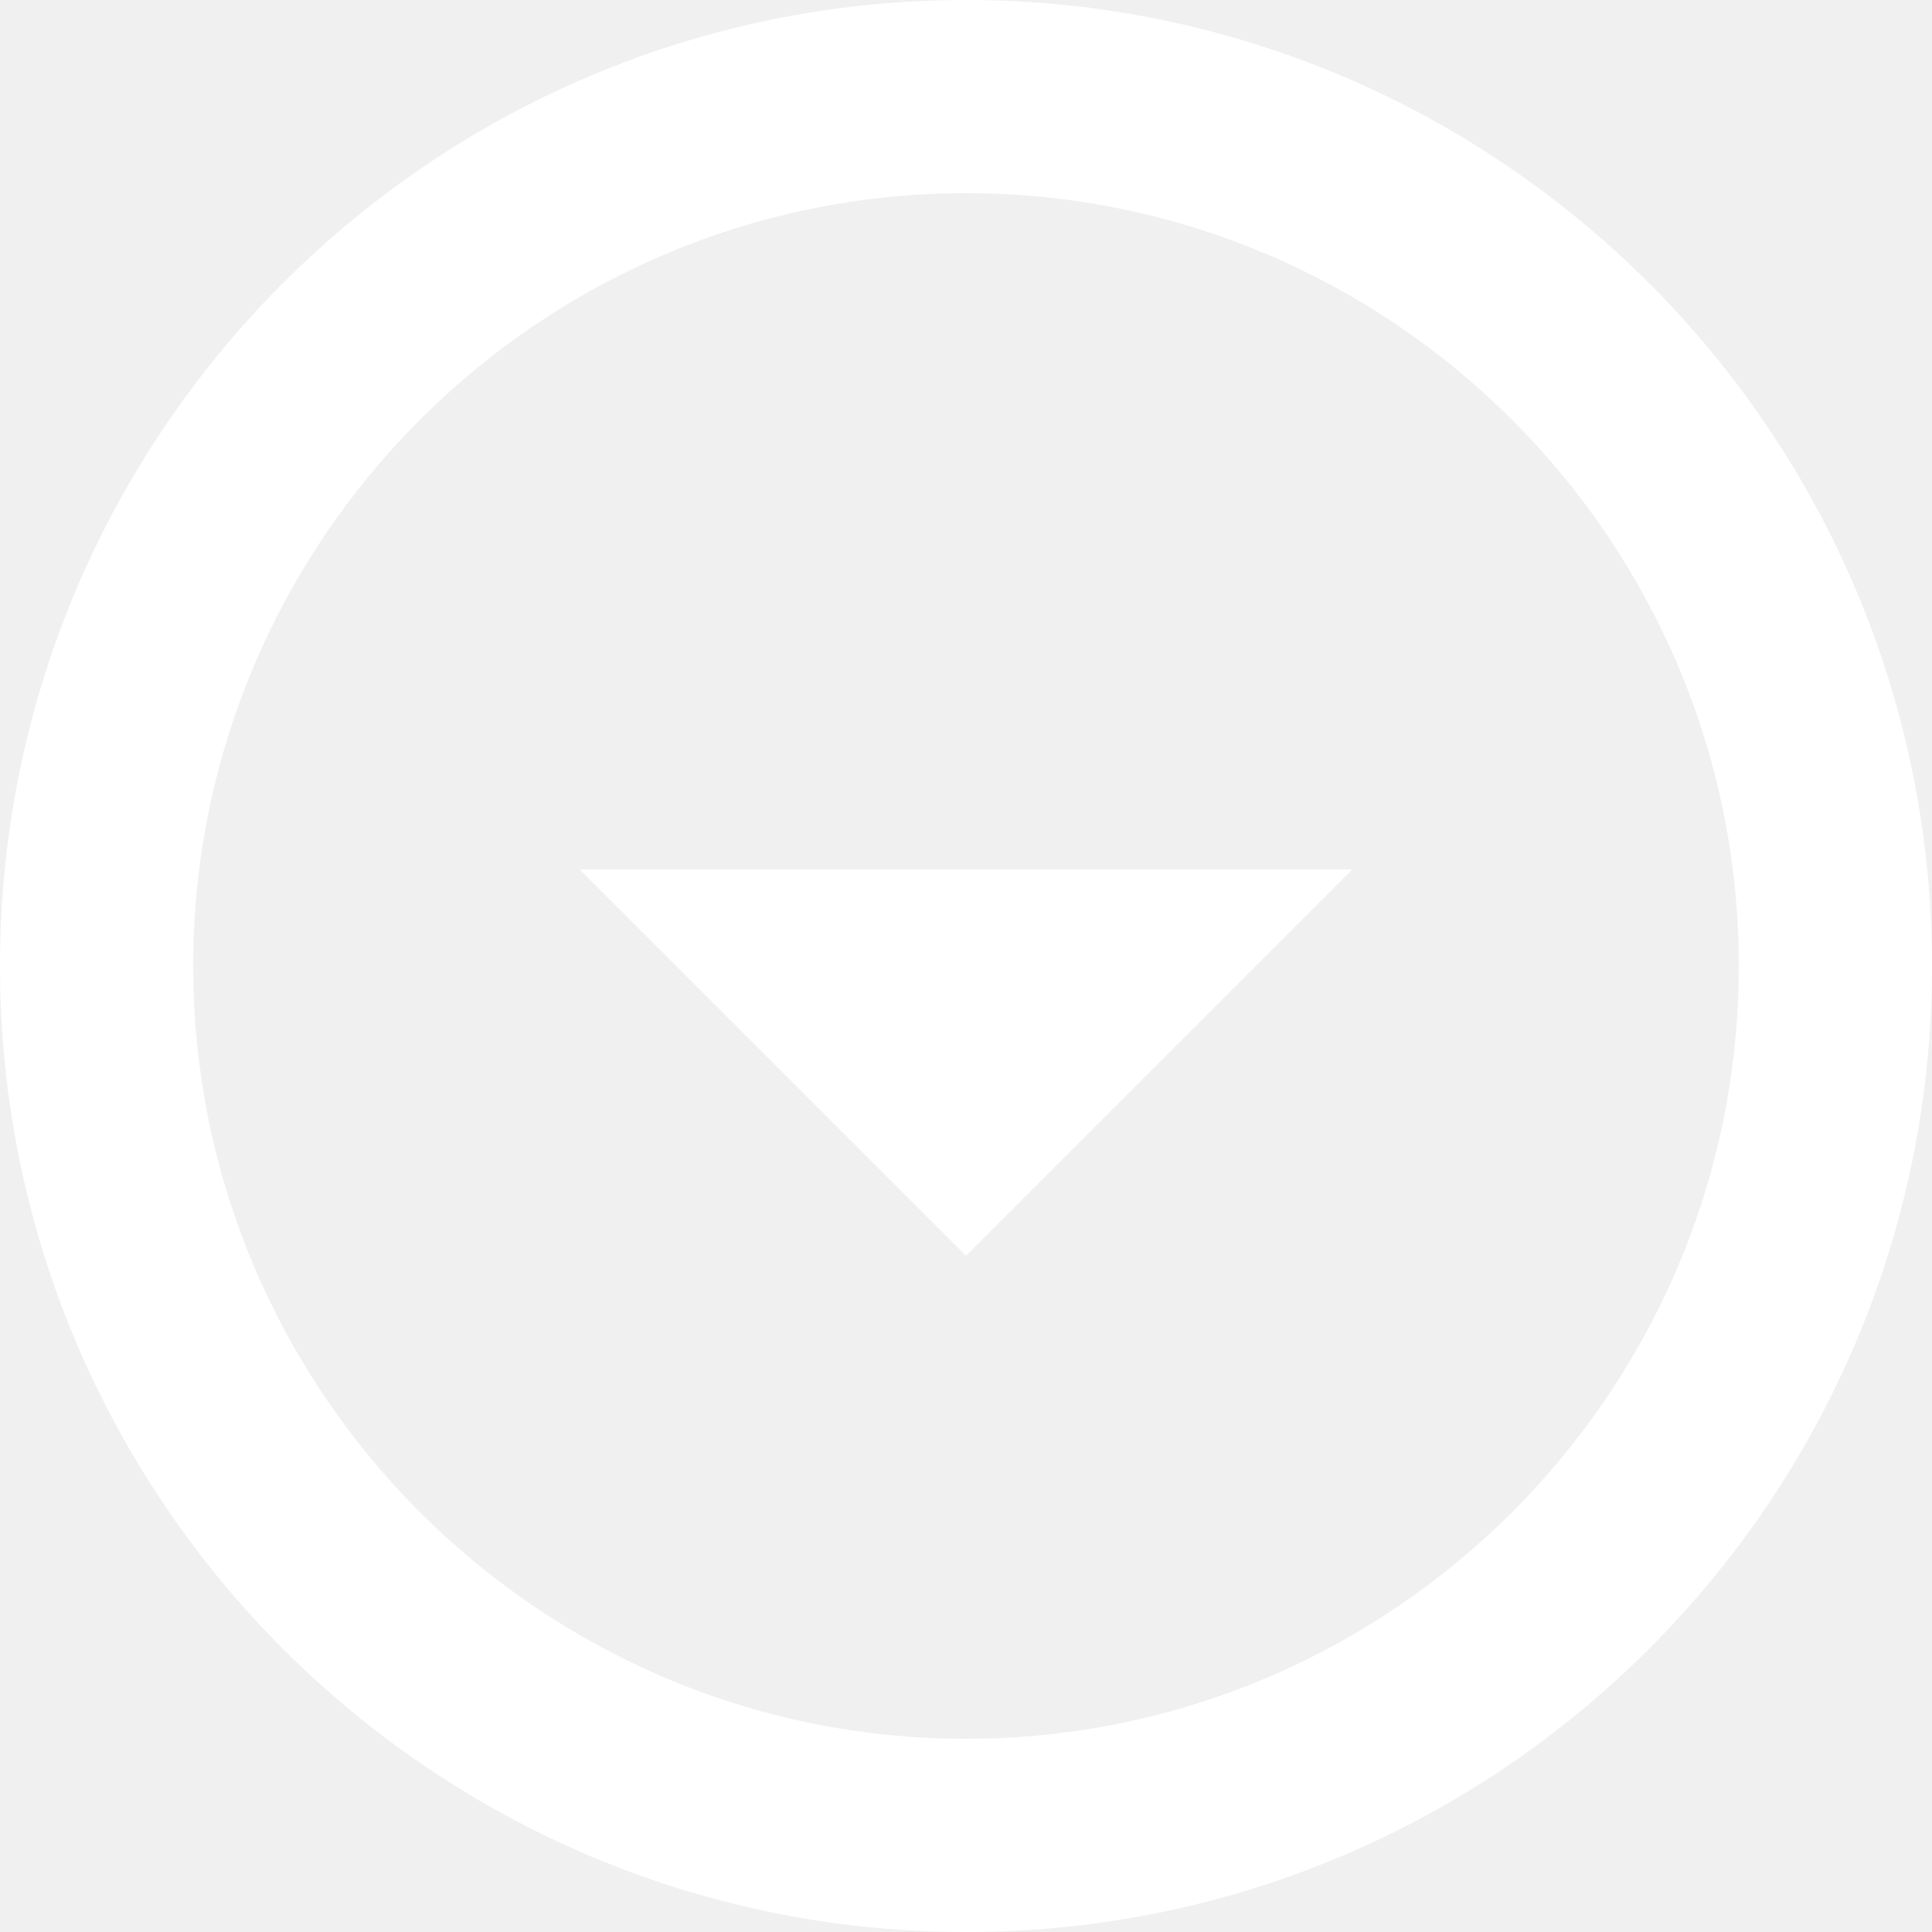
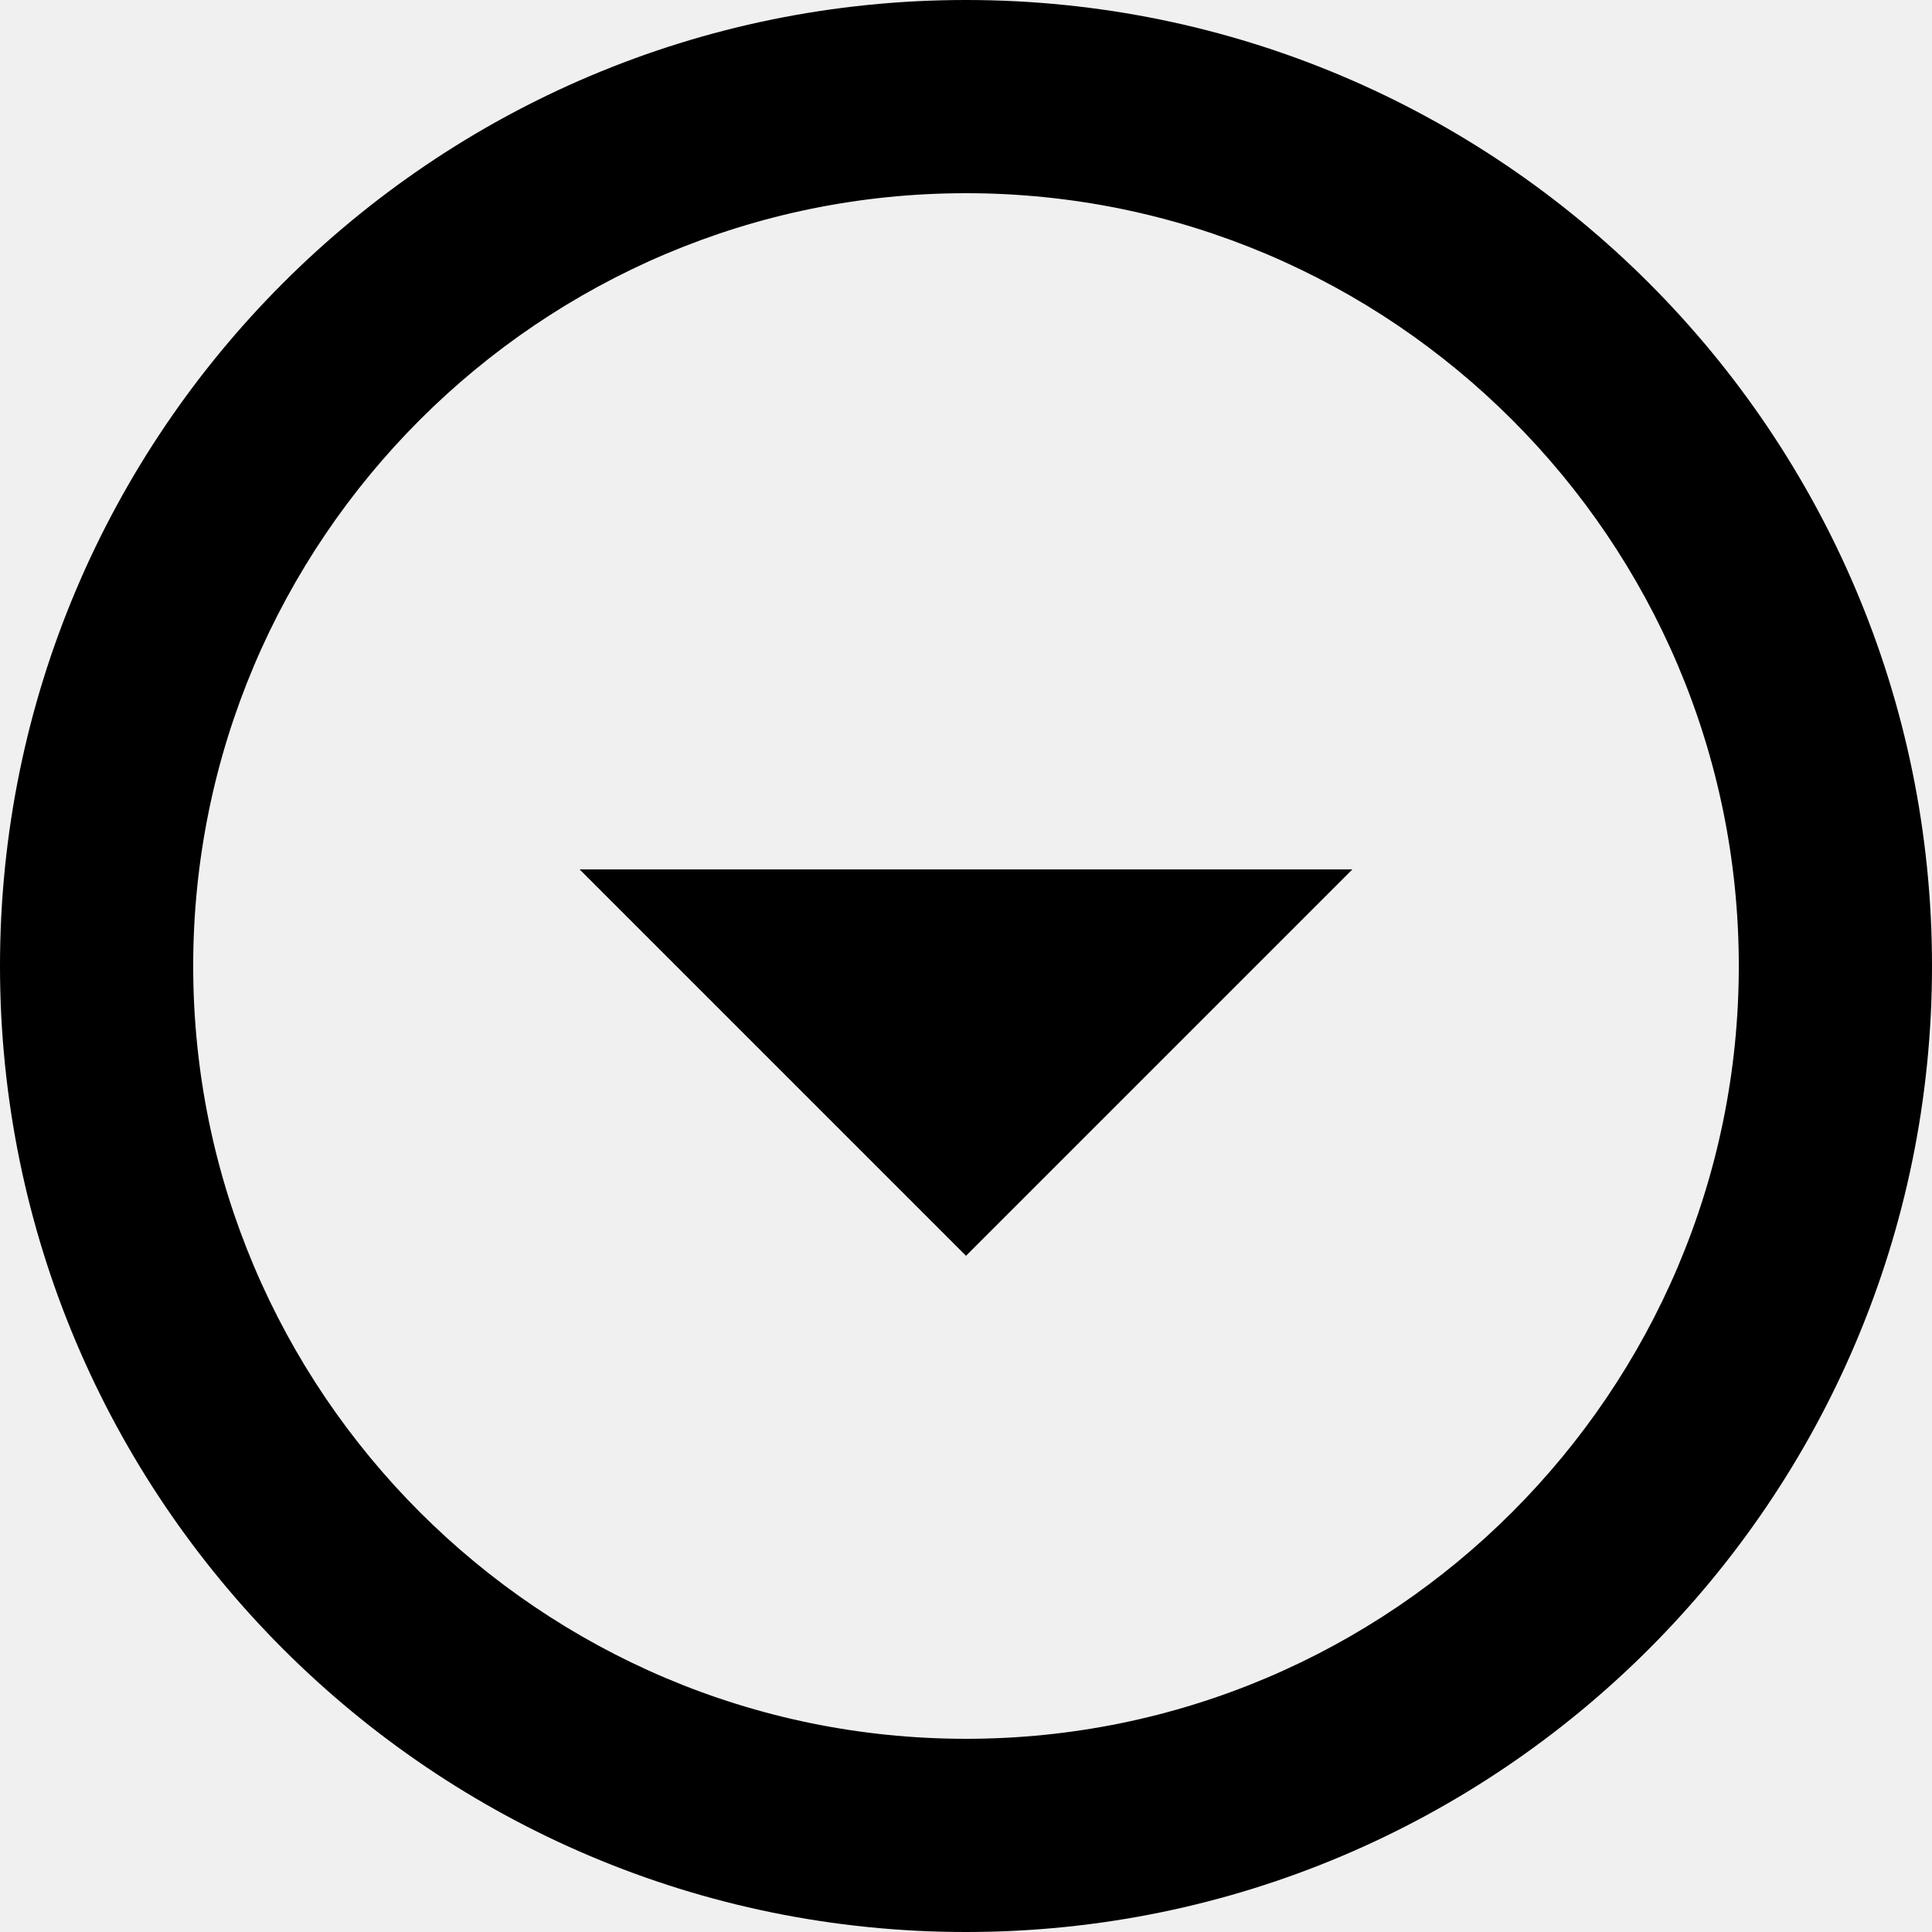
- <svg xmlns="http://www.w3.org/2000/svg" fill="none" viewBox="2 2.5 20 20">
-   <path d="M12 4.5C16.41 4.5 20 8.09 20 12.5C20 16.91 16.41 20.5 12 20.5C7.59 20.5 4 16.91 4 12.5C4 8.09 7.59 4.5 12 4.5ZM12 2.5C6.48 2.5 2 6.98 2 12.5C2 18.02 6.48 22.5 12 22.5C17.52 22.5 22 18.02 22 12.5C22 6.98 17.52 2.5 12 2.5ZM12 15.5L8 11.5H16L12 15.5Z" fill="white" />
+ <svg xmlns="http://www.w3.org/2000/svg" viewBox="2 2.5 20 20">
+   <path d="M12 4.5C16.41 4.5 20 8.09 20 12.5C20 16.91 16.41 20.5 12 20.5C7.59 20.5 4 16.91 4 12.5C4 8.09 7.59 4.5 12 4.5ZM12 2.5C6.48 2.5 2 6.98 2 12.5C2 18.02 6.48 22.5 12 22.5C17.52 22.5 22 18.02 22 12.5C22 6.98 17.52 2.5 12 2.5ZM12 15.5L8 11.5H16L12 15.5Z" />
</svg>
